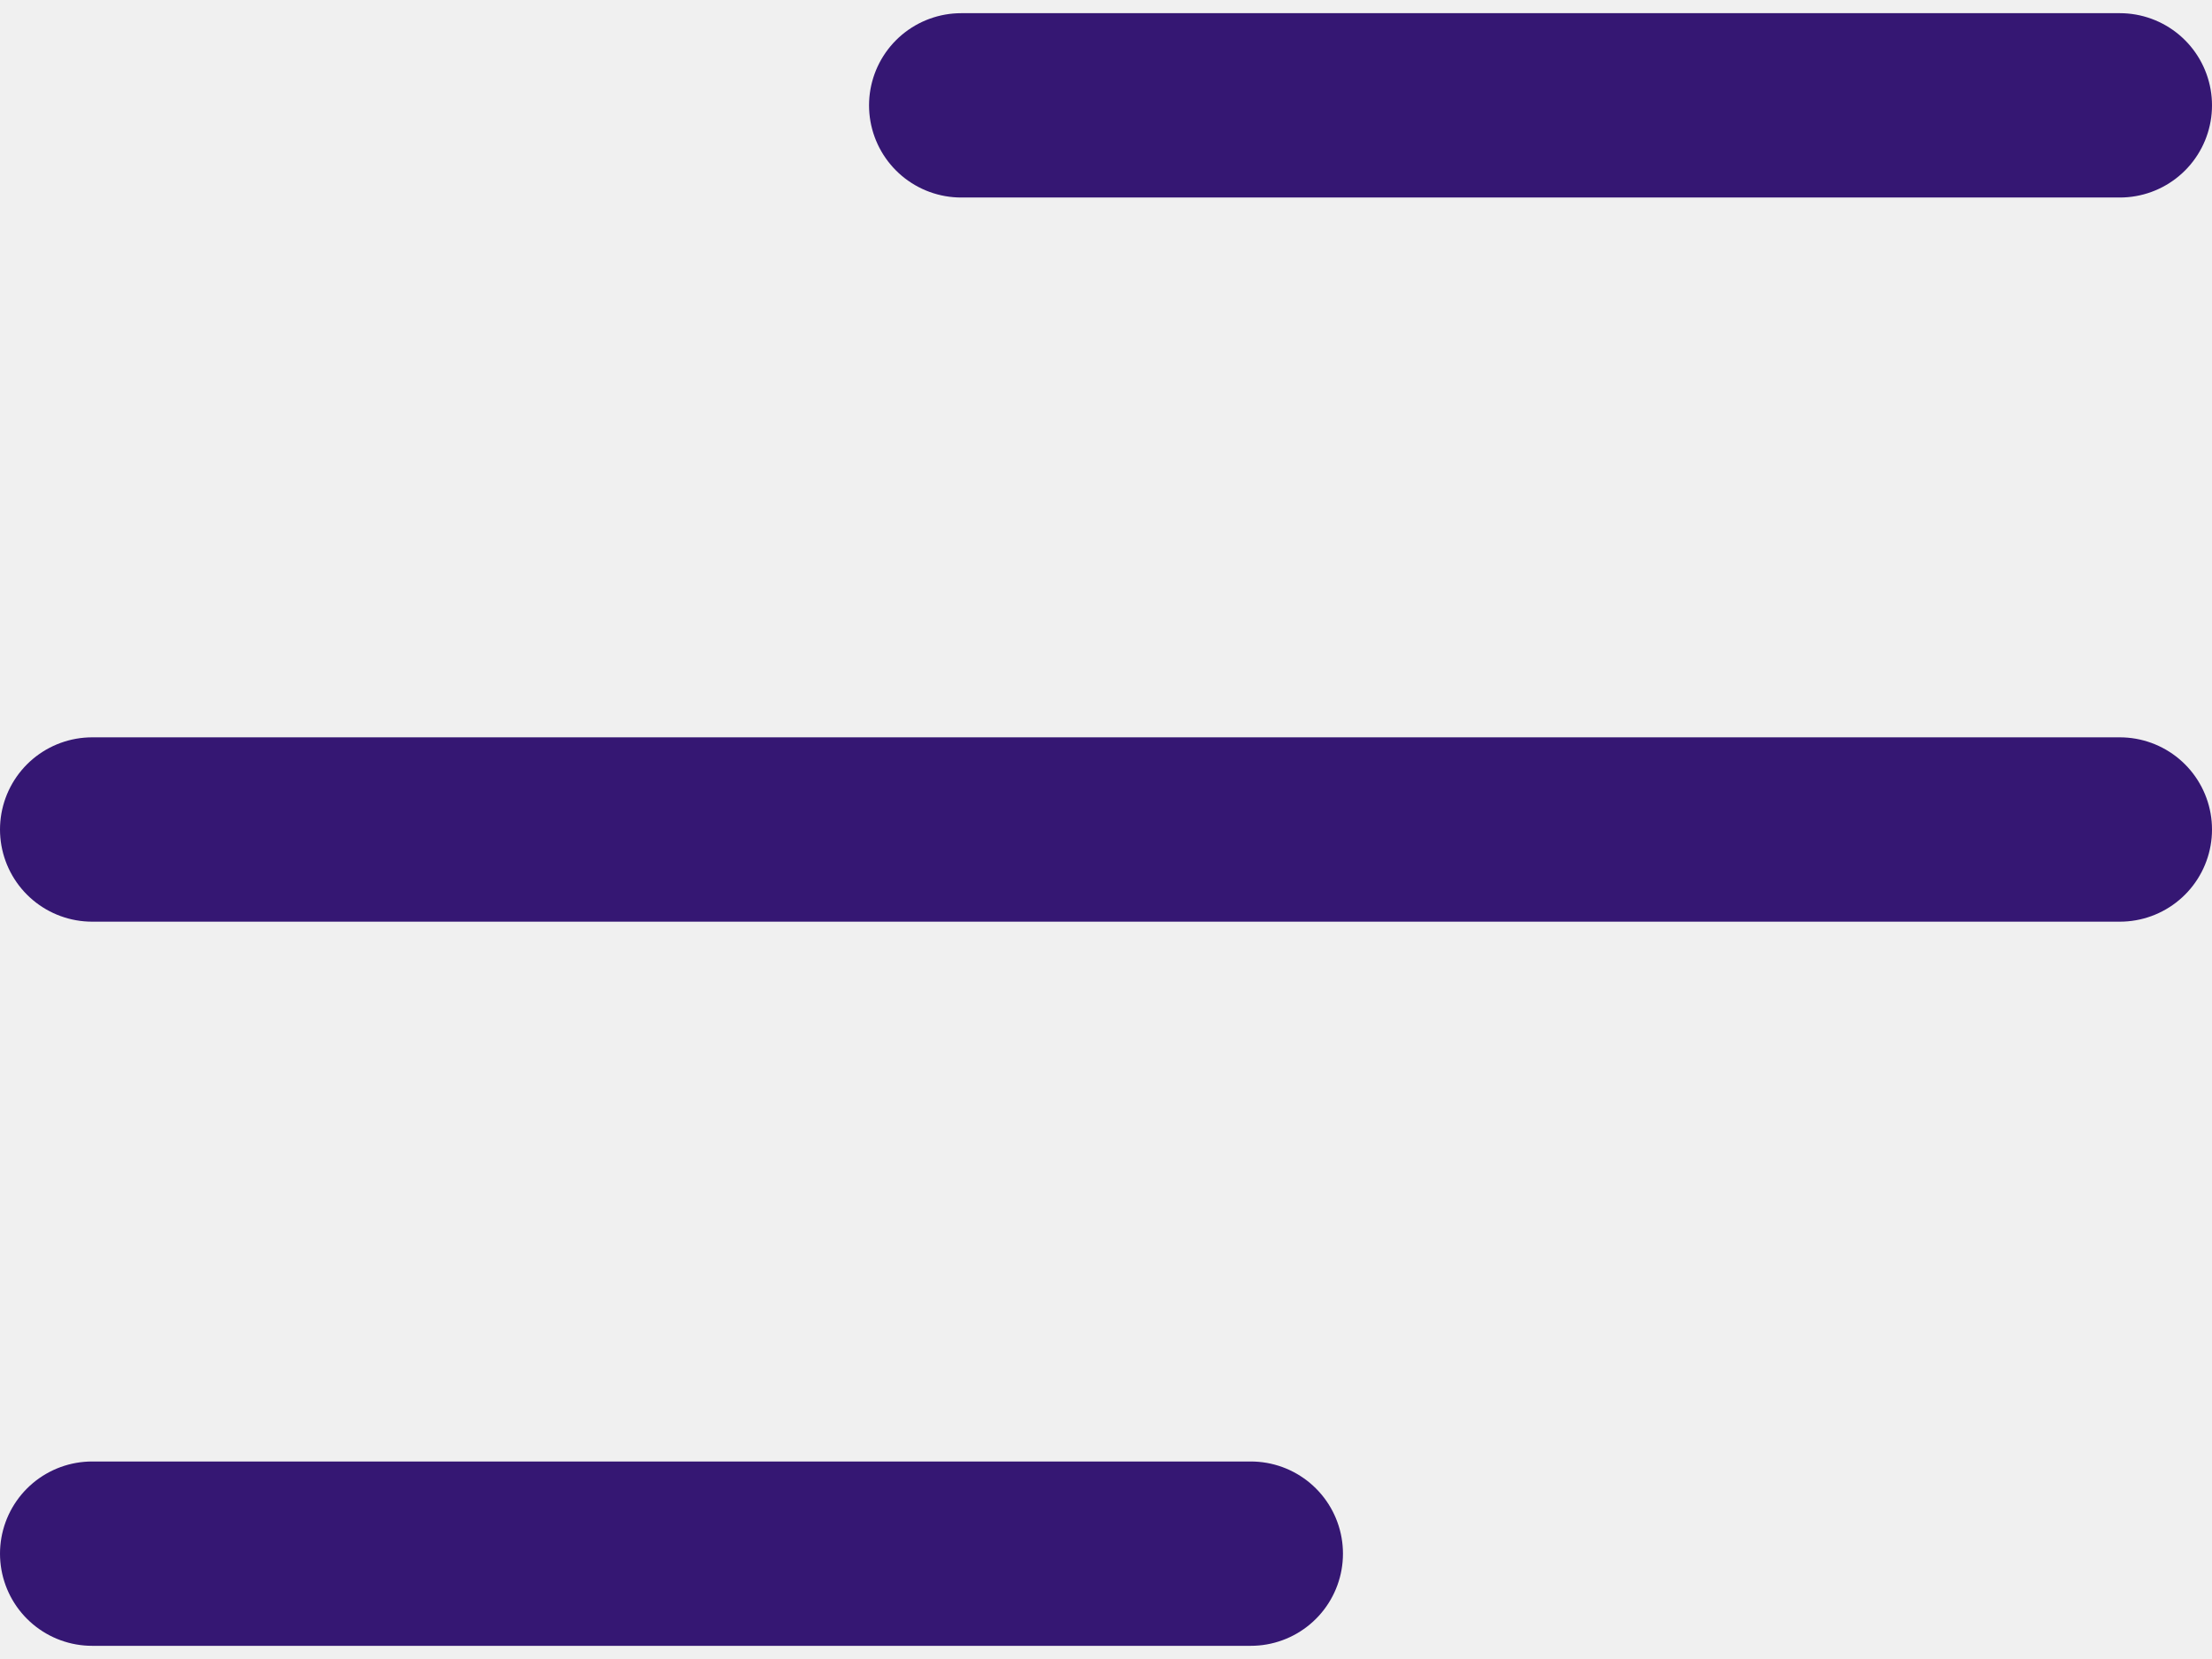
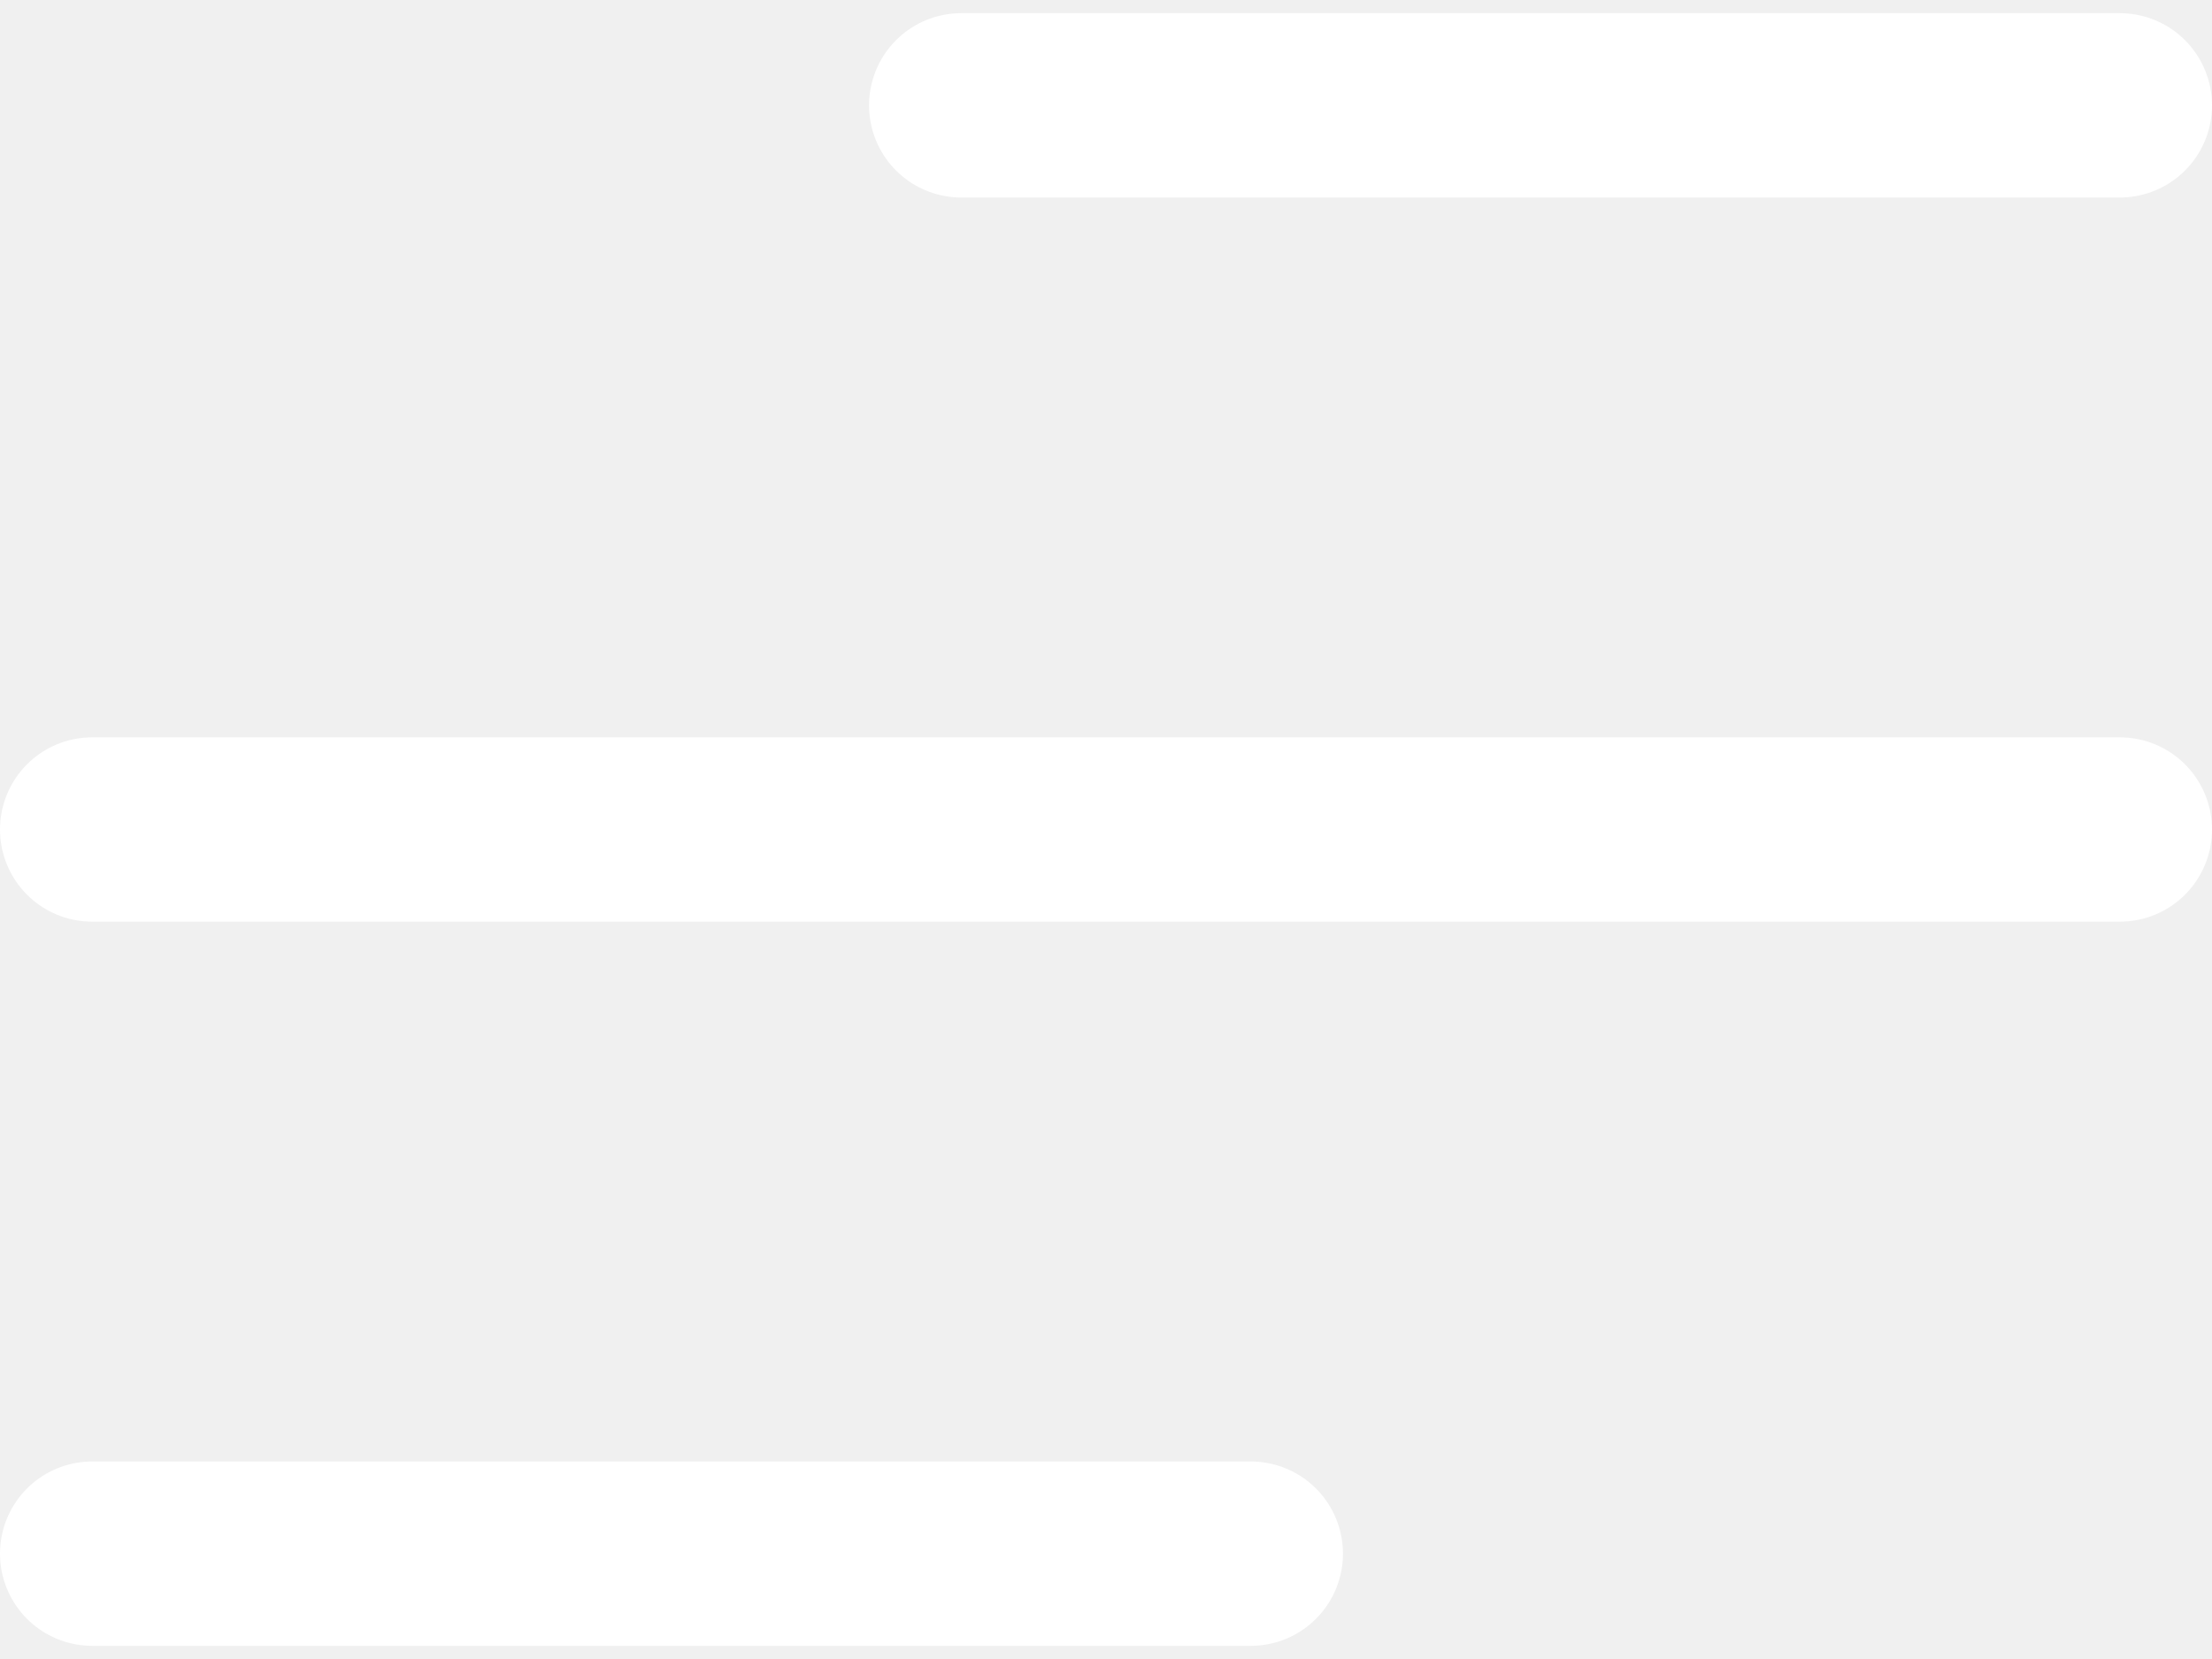
<svg xmlns="http://www.w3.org/2000/svg" width="24" height="18" viewBox="0 0 24 18" fill="none">
-   <path d="M1 16.857H13.571M1 9H23M10.429 1.143H23" stroke="#351773" stroke-width="2" stroke-linecap="round" stroke-linejoin="round" />
+   <g clip-path="url(#clip0_130_73)">
+     <path d="M1 16.857H13.571M1 9H23M10.429 1.143H23" stroke="white" stroke-width="2" stroke-linecap="round" stroke-linejoin="round" />
+   </g>
+   <defs>
+     <clipPath id="clip0_130_73">
+       <rect width="24" height="18" fill="white" />
+     </clipPath>
+   </defs>
</svg>
